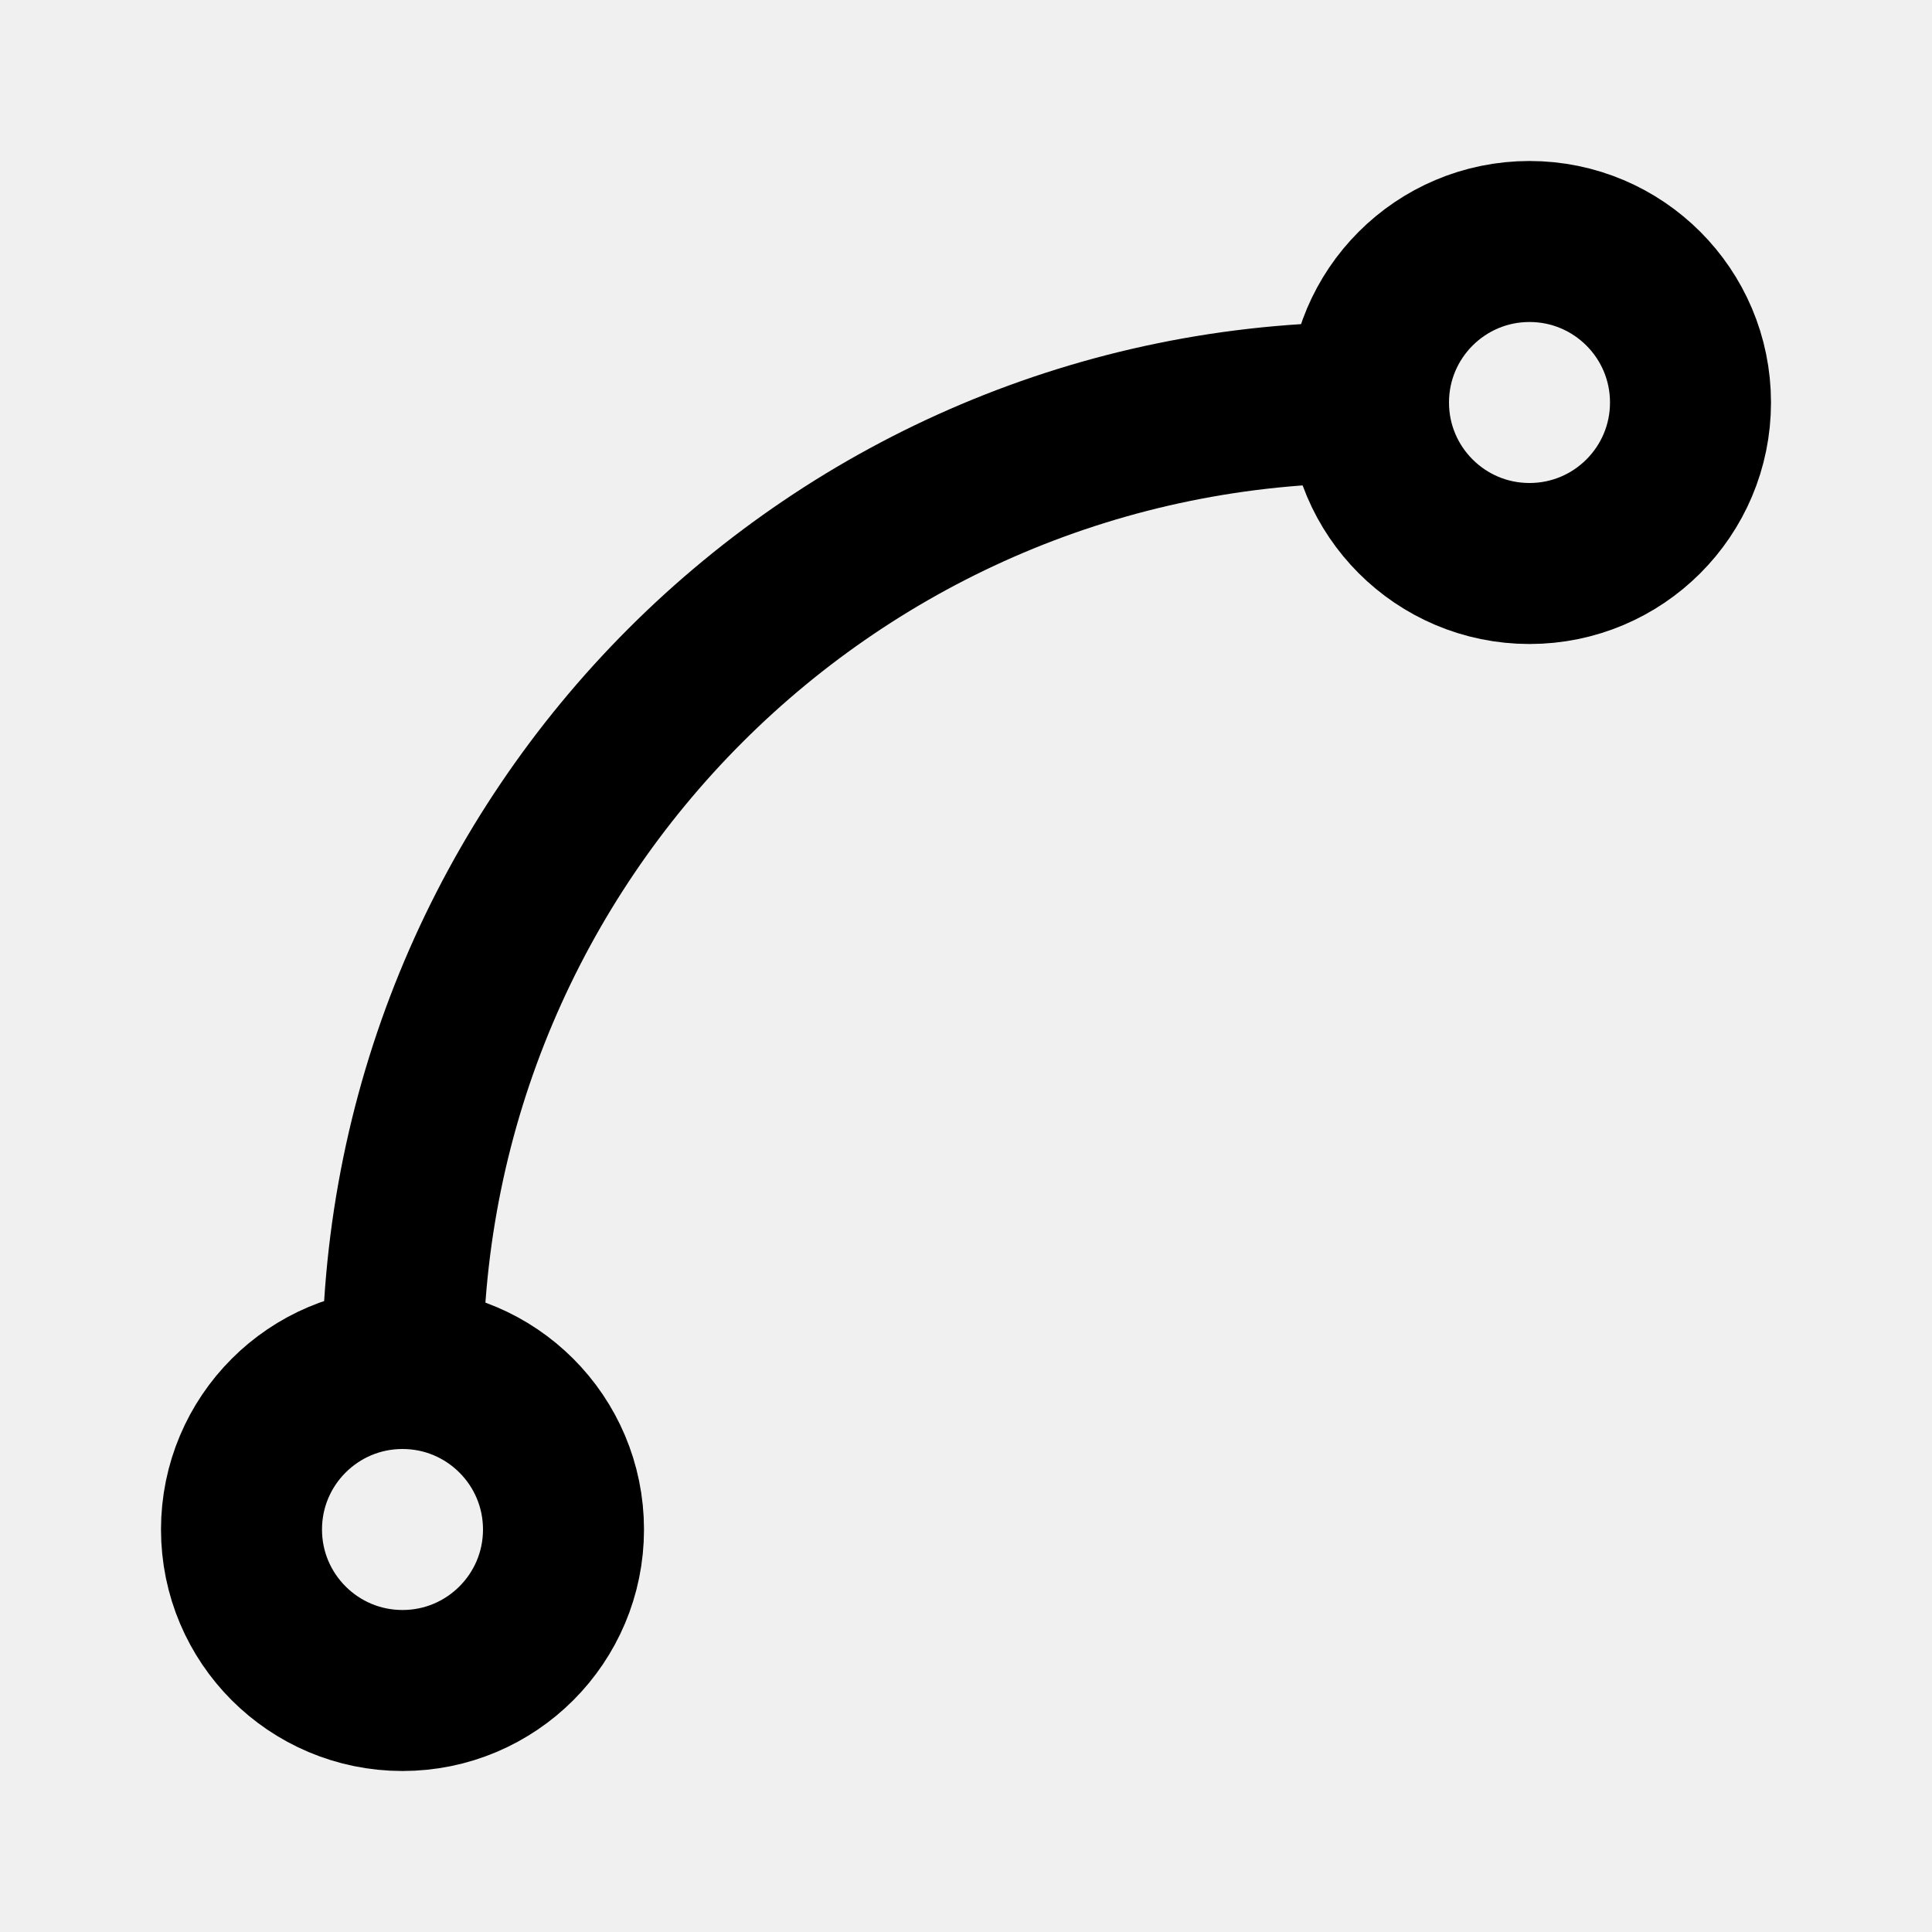
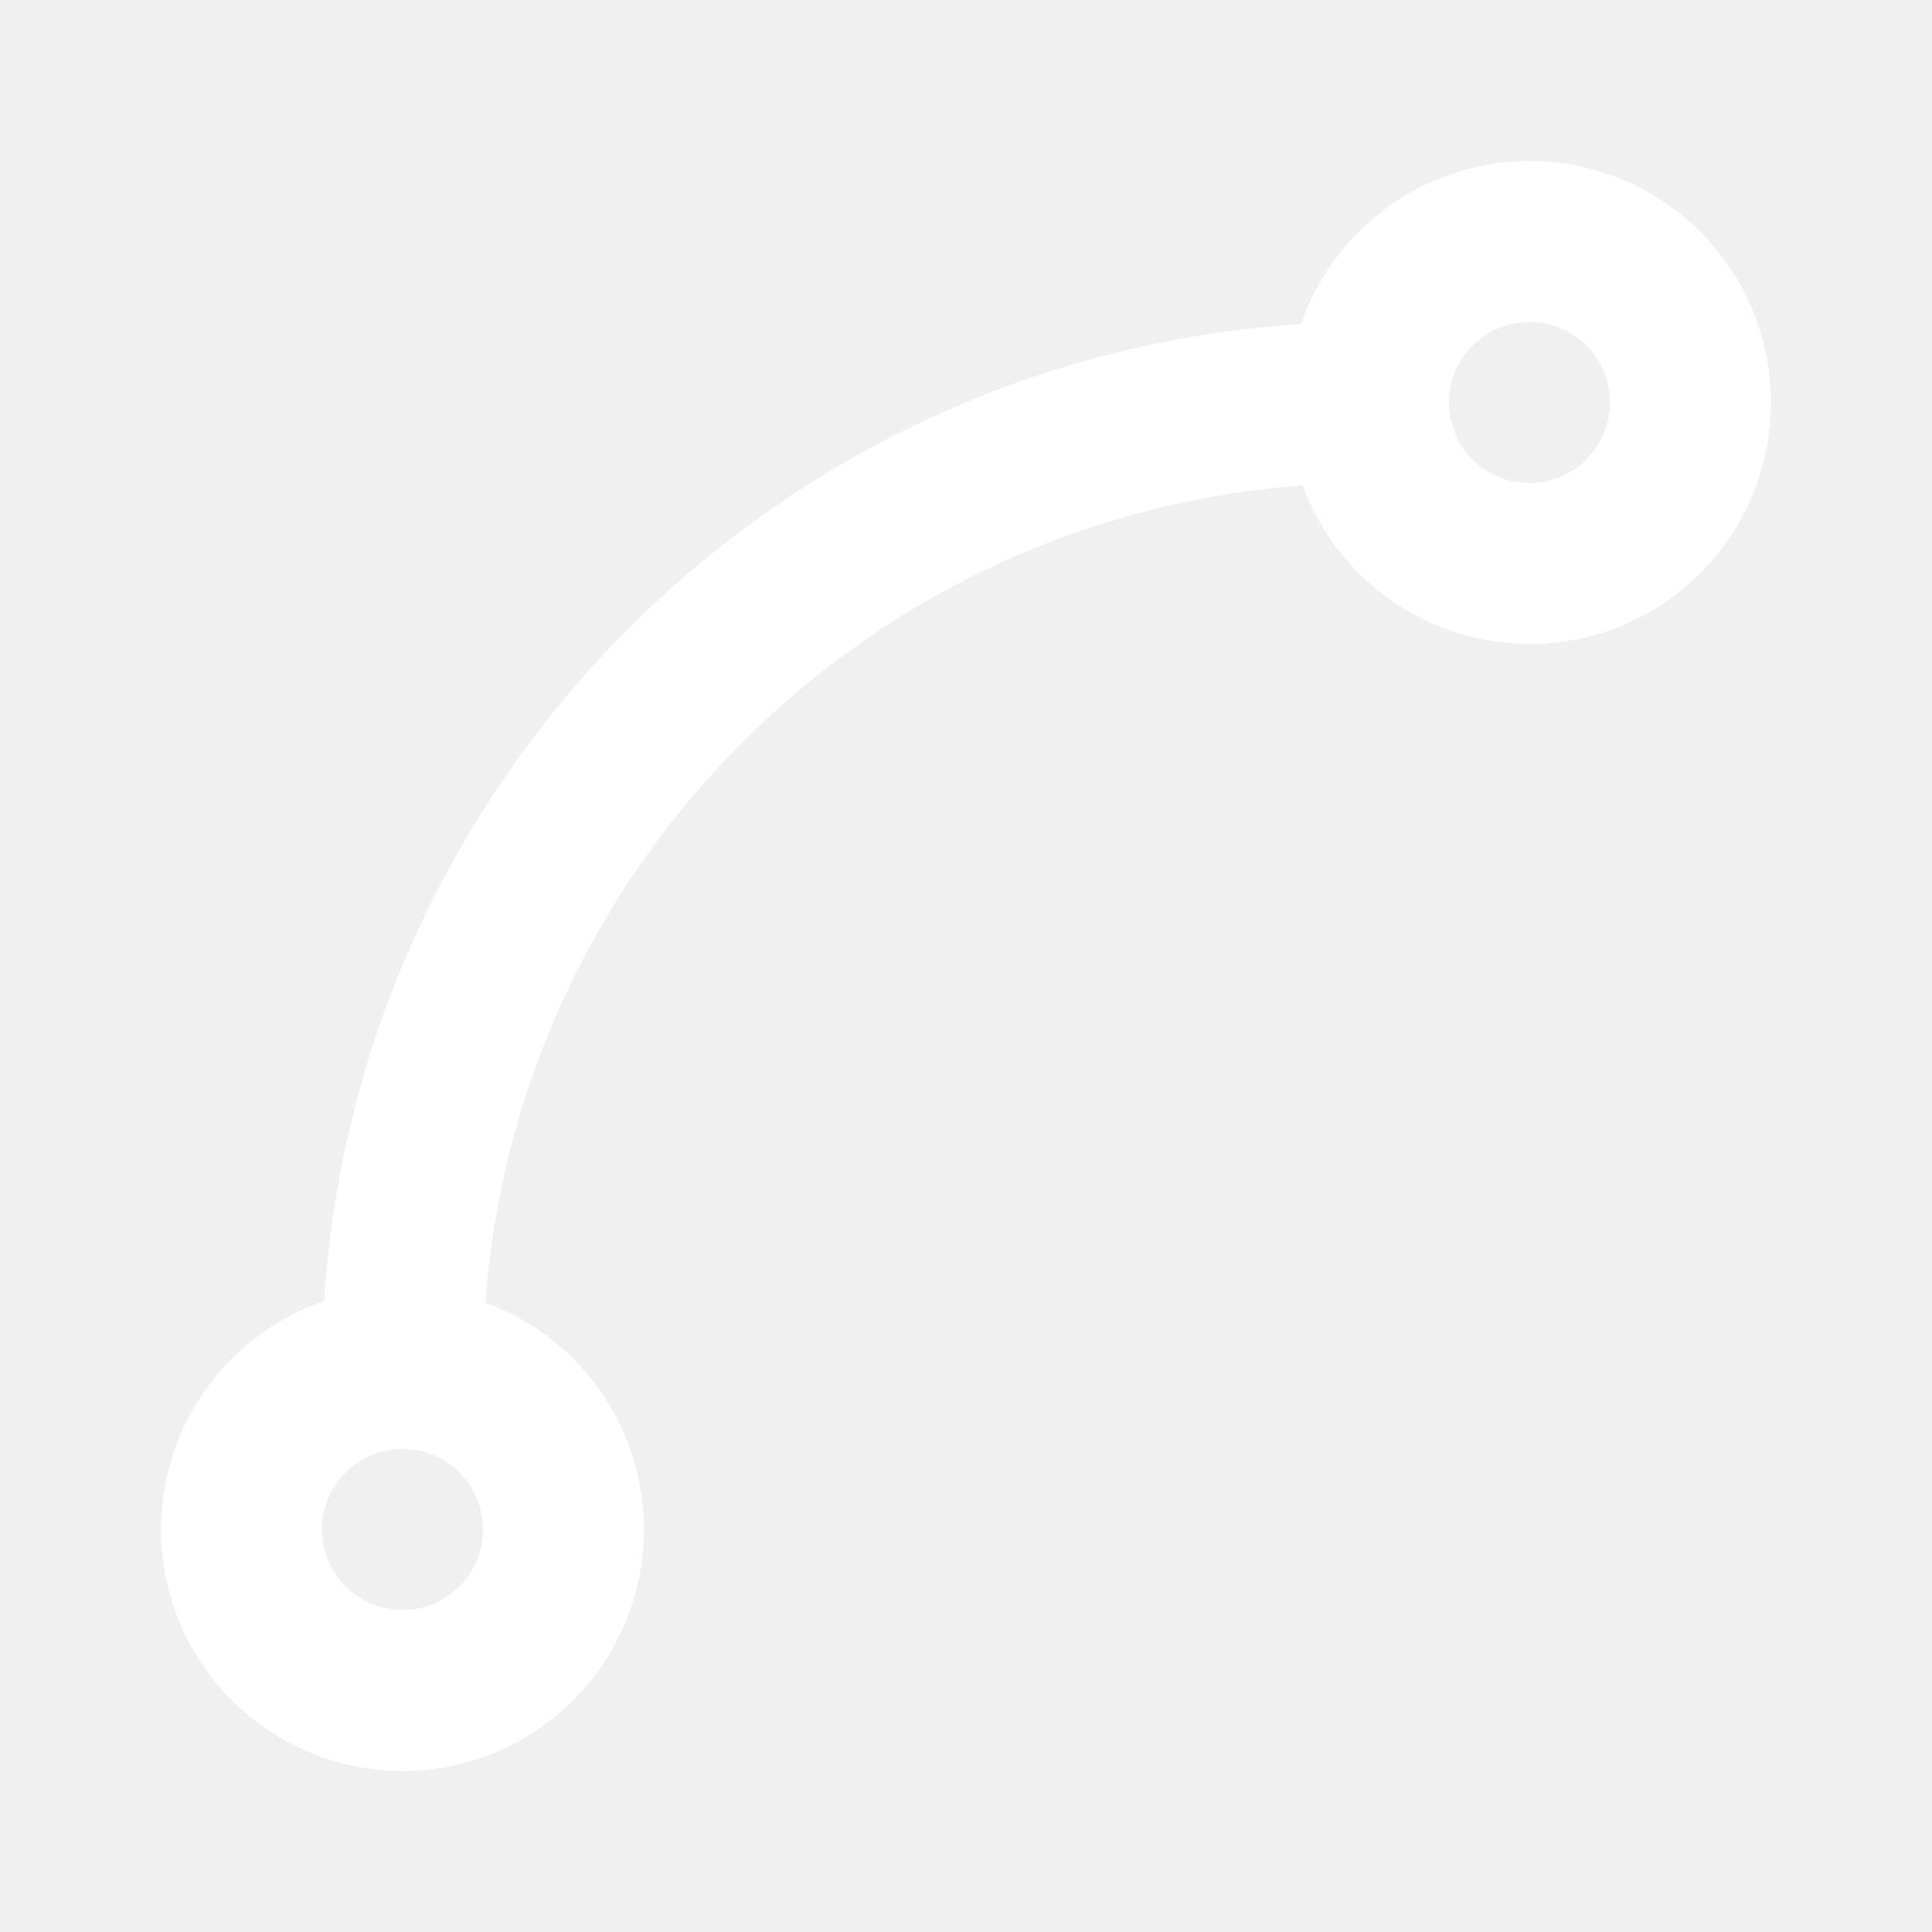
- <svg xmlns="http://www.w3.org/2000/svg" width="24" height="24" viewBox="0 0 24 24" fill="none" stroke="currentColor" stroke-width="2" stroke-linecap="round" stroke-linejoin="round" class="lucide lucide-spline">
+ <svg xmlns="http://www.w3.org/2000/svg" width="24" height="24" viewBox="0 0 24 24" fill="none" stroke="#fff" stroke-width="2" stroke-linecap="round" stroke-linejoin="round" class="lucide lucide-spline">
  <circle cx="19" cy="5" r="2" />
  <circle cx="5" cy="19" r="2" />
  <path d="M5 17A12 12 0 0 1 17 5" />
</svg>
